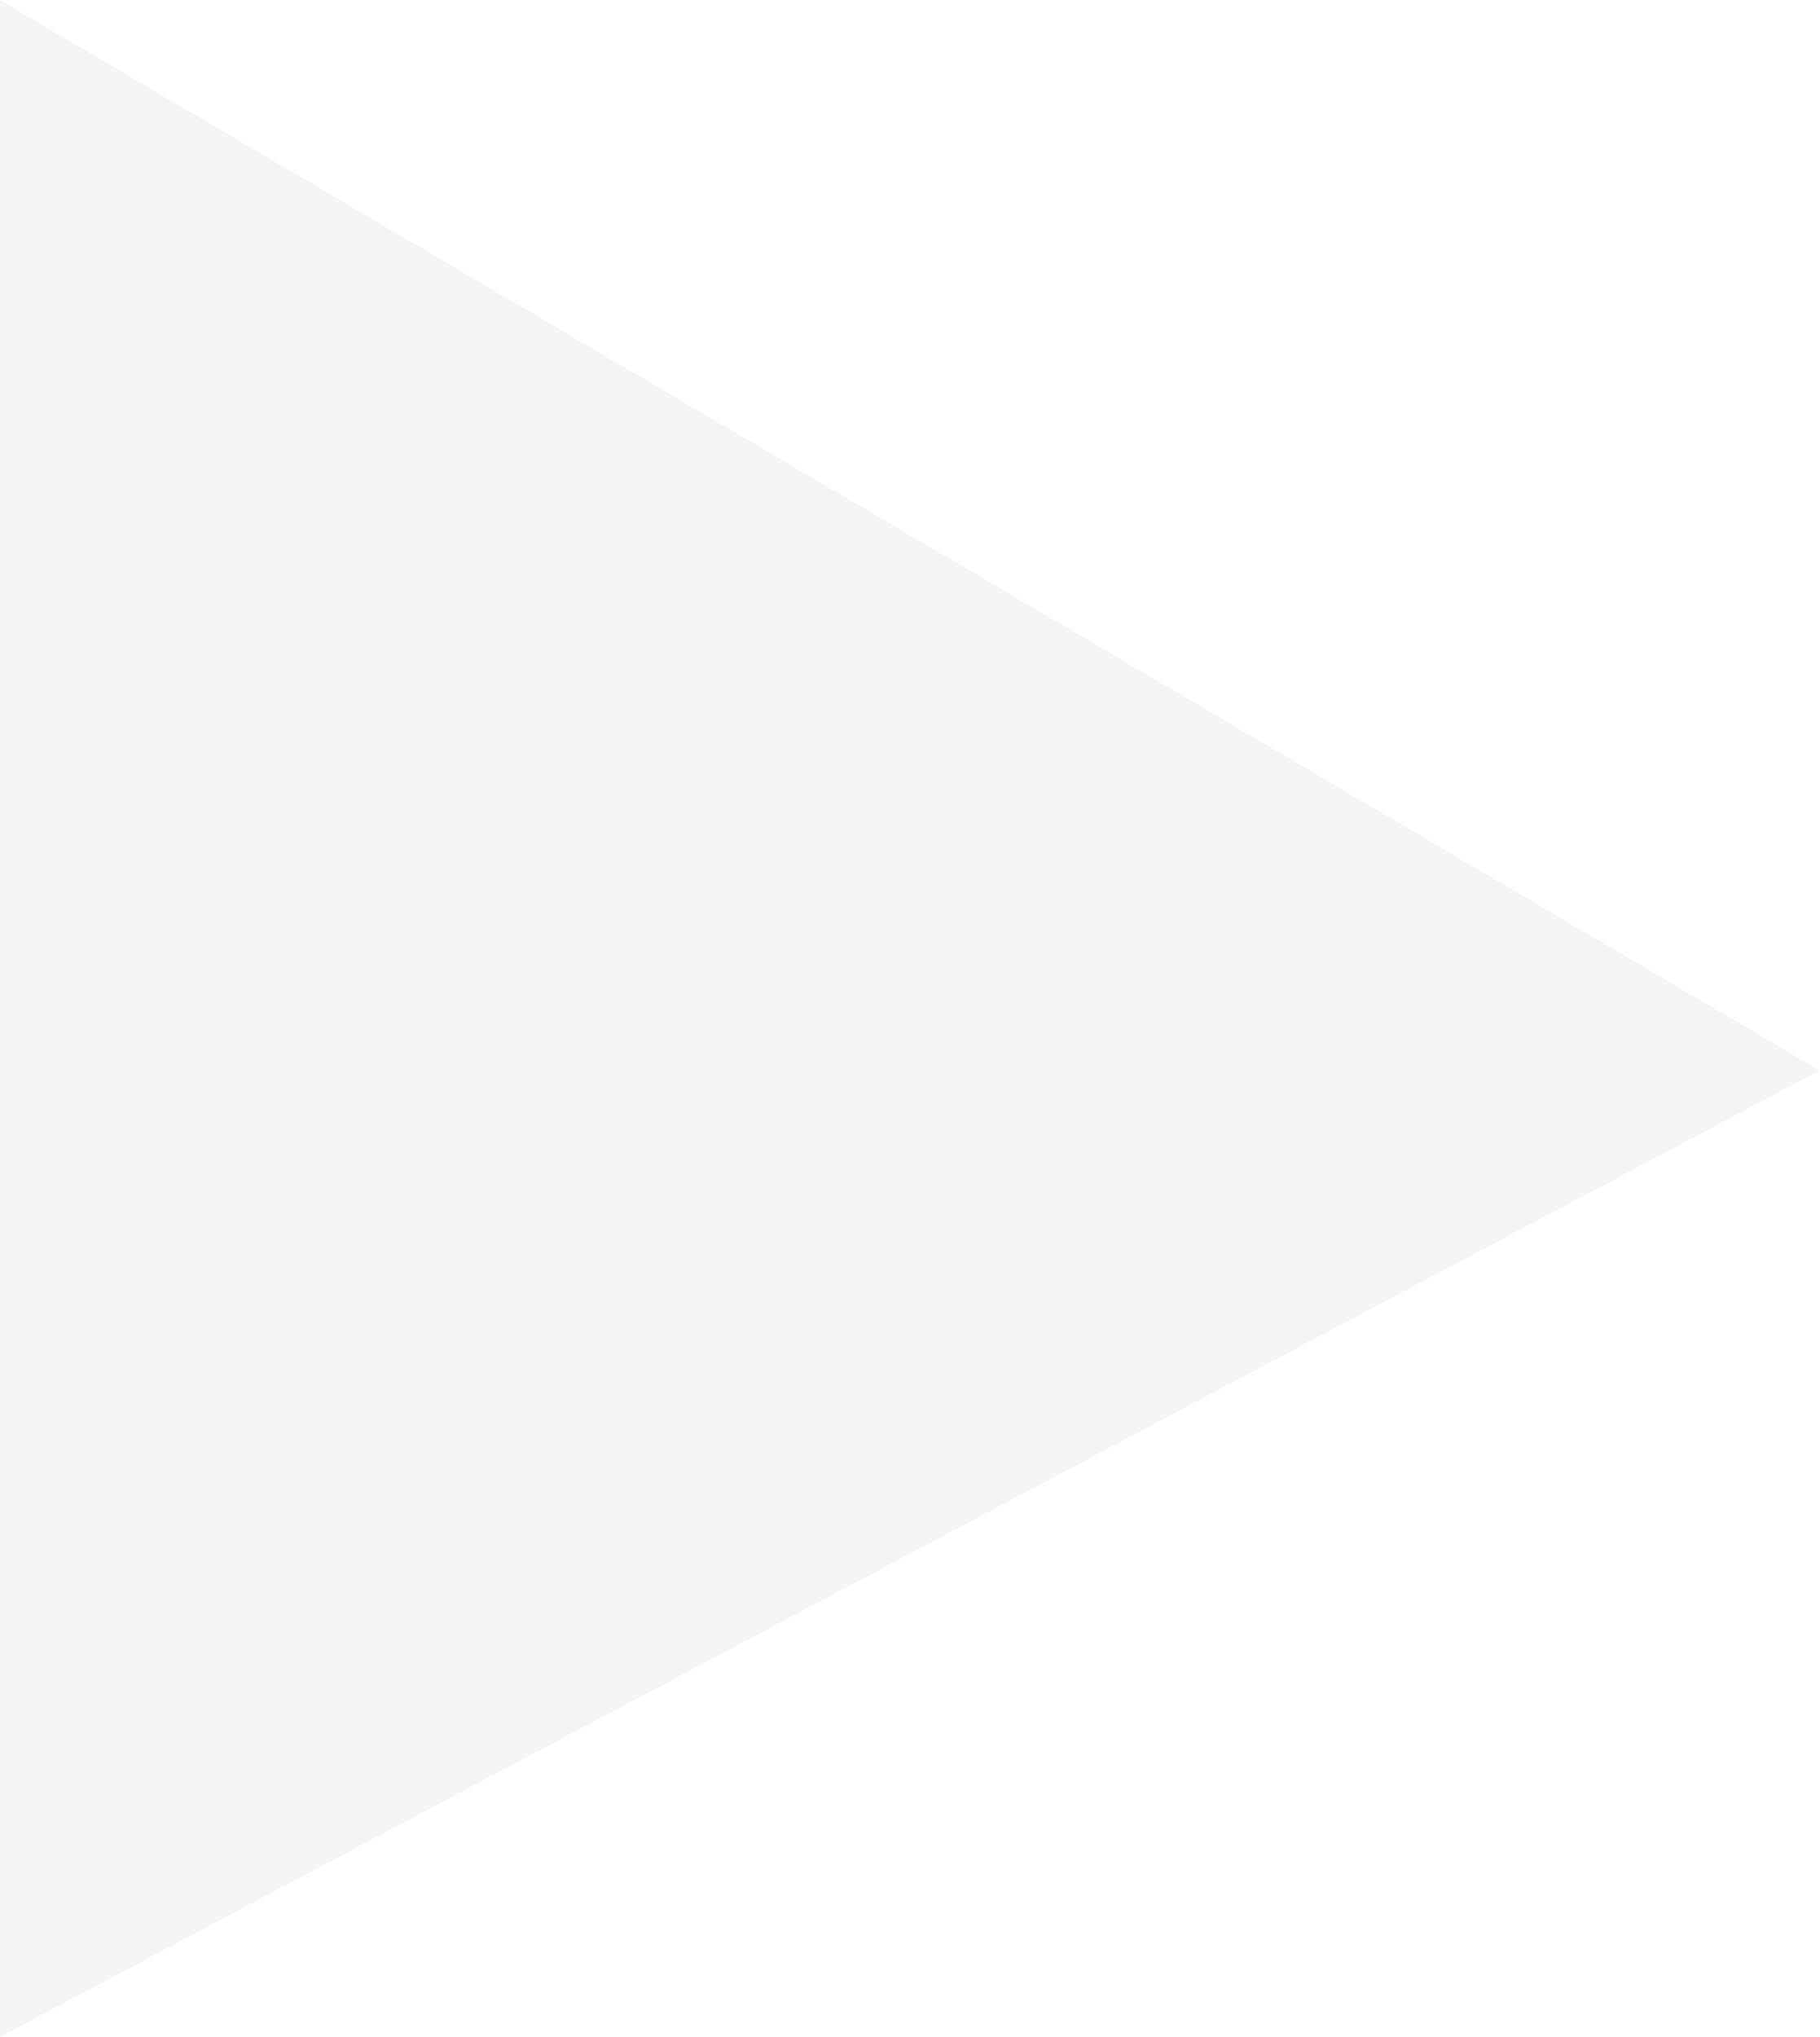
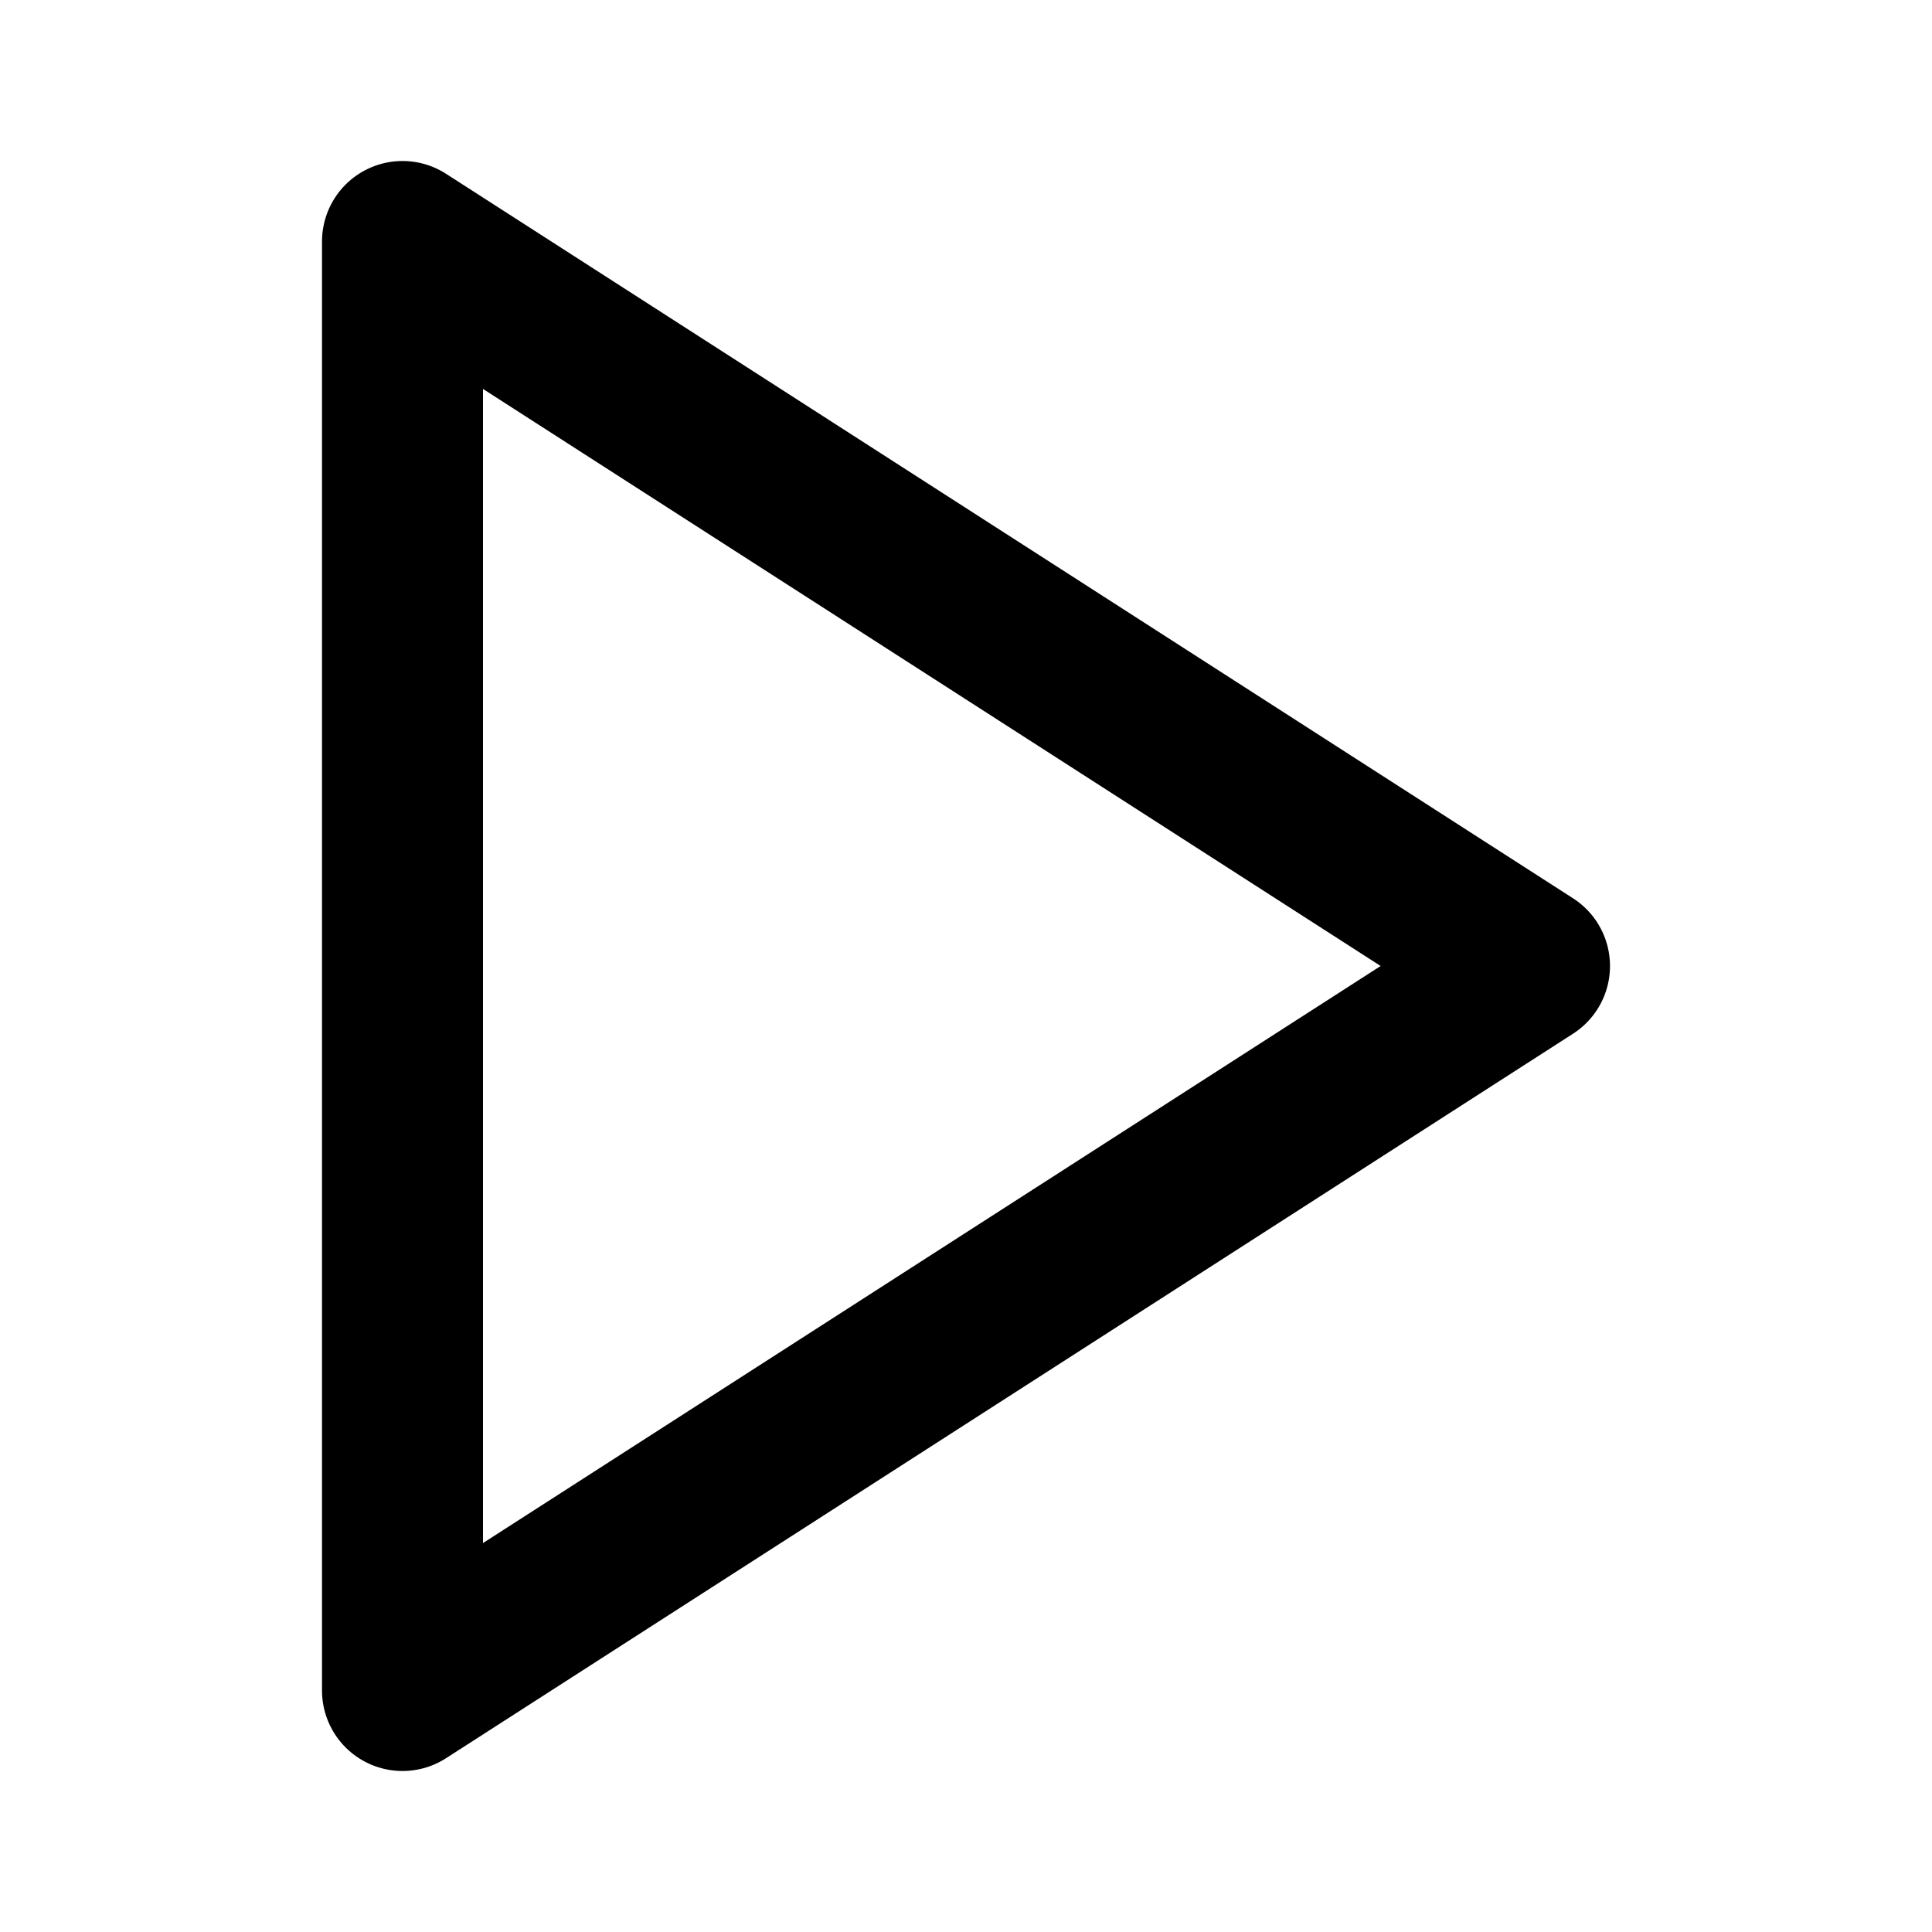
- <svg xmlns="http://www.w3.org/2000/svg" width="23.564" height="26.371" viewBox="0 0 23.564 26.371">
-   <path id="Path_32" data-name="Path 32" d="M1513.712,365.378v26.371l23.564-12.513Z" transform="translate(-1513.712 -365.378)" fill="#f5f5f5" />
+ <svg xmlns="http://www.w3.org/2000/svg" width="24" height="24" viewBox="0 0 24 24" fill="none" stroke="currentColor" stroke-width="2" stroke-linecap="round" stroke-linejoin="round" class="feather feather-play">
+   <polygon points="5 3 19 12 5 21 5 3" />
</svg>
